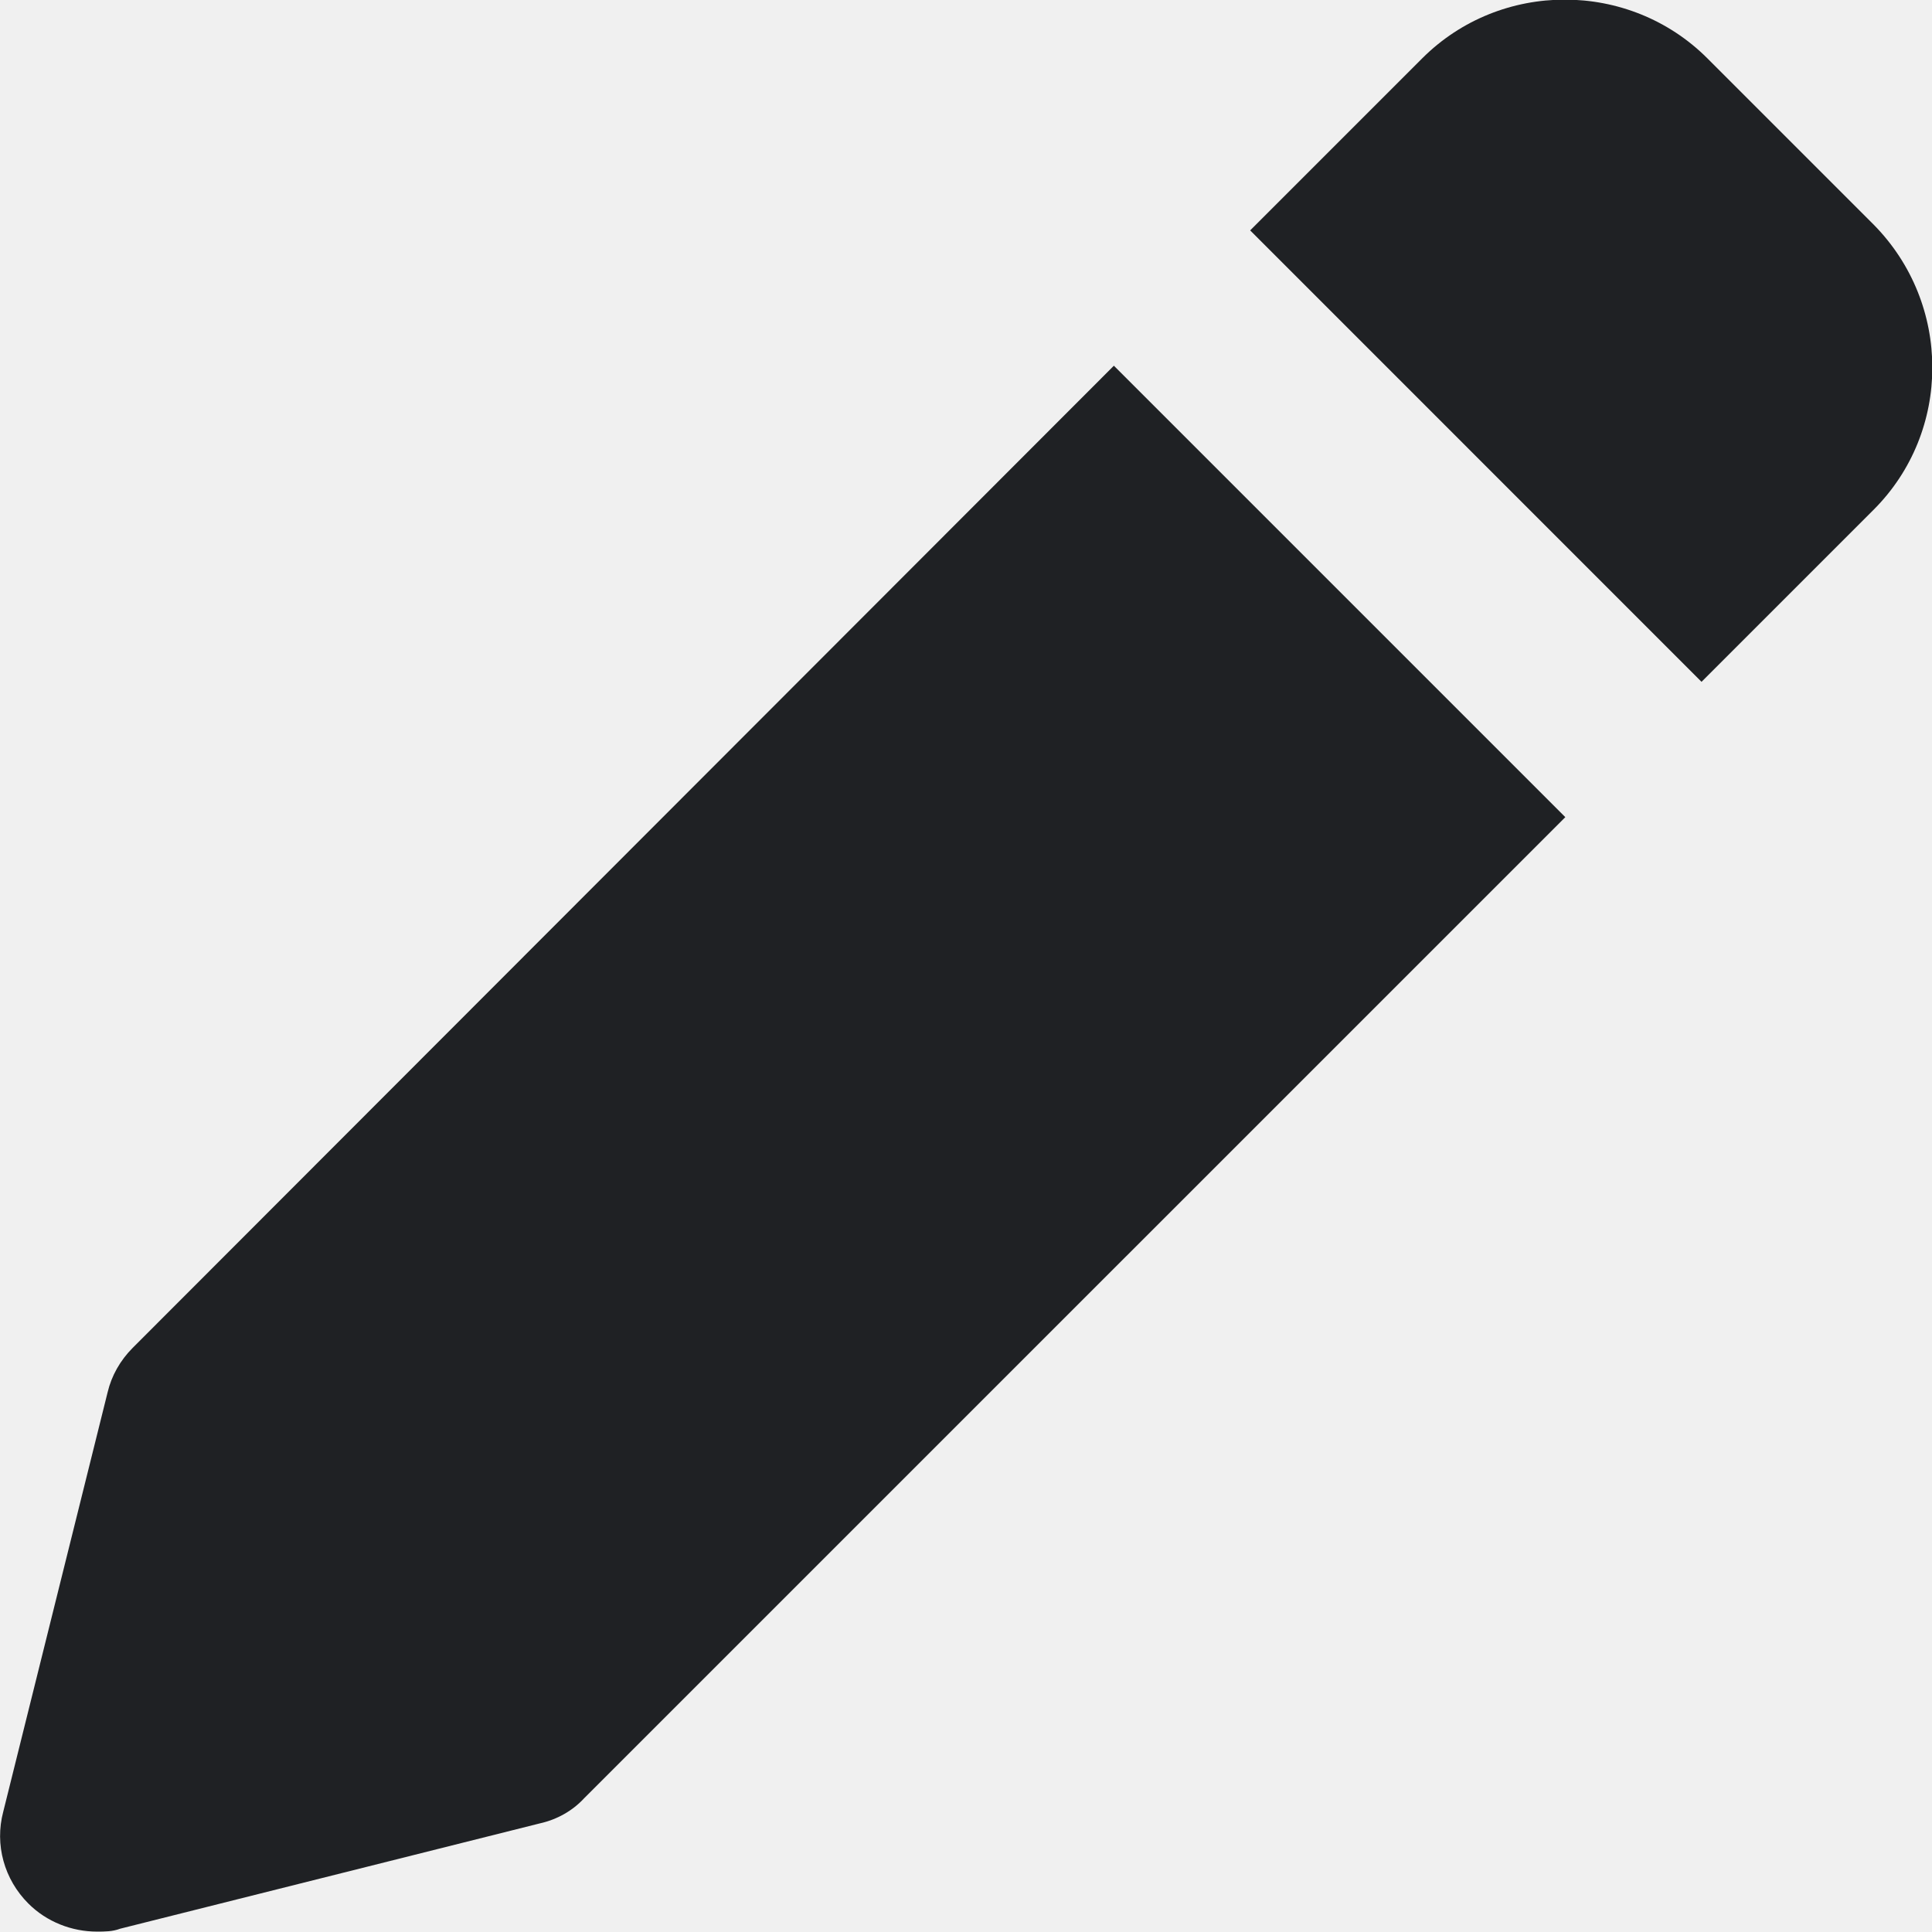
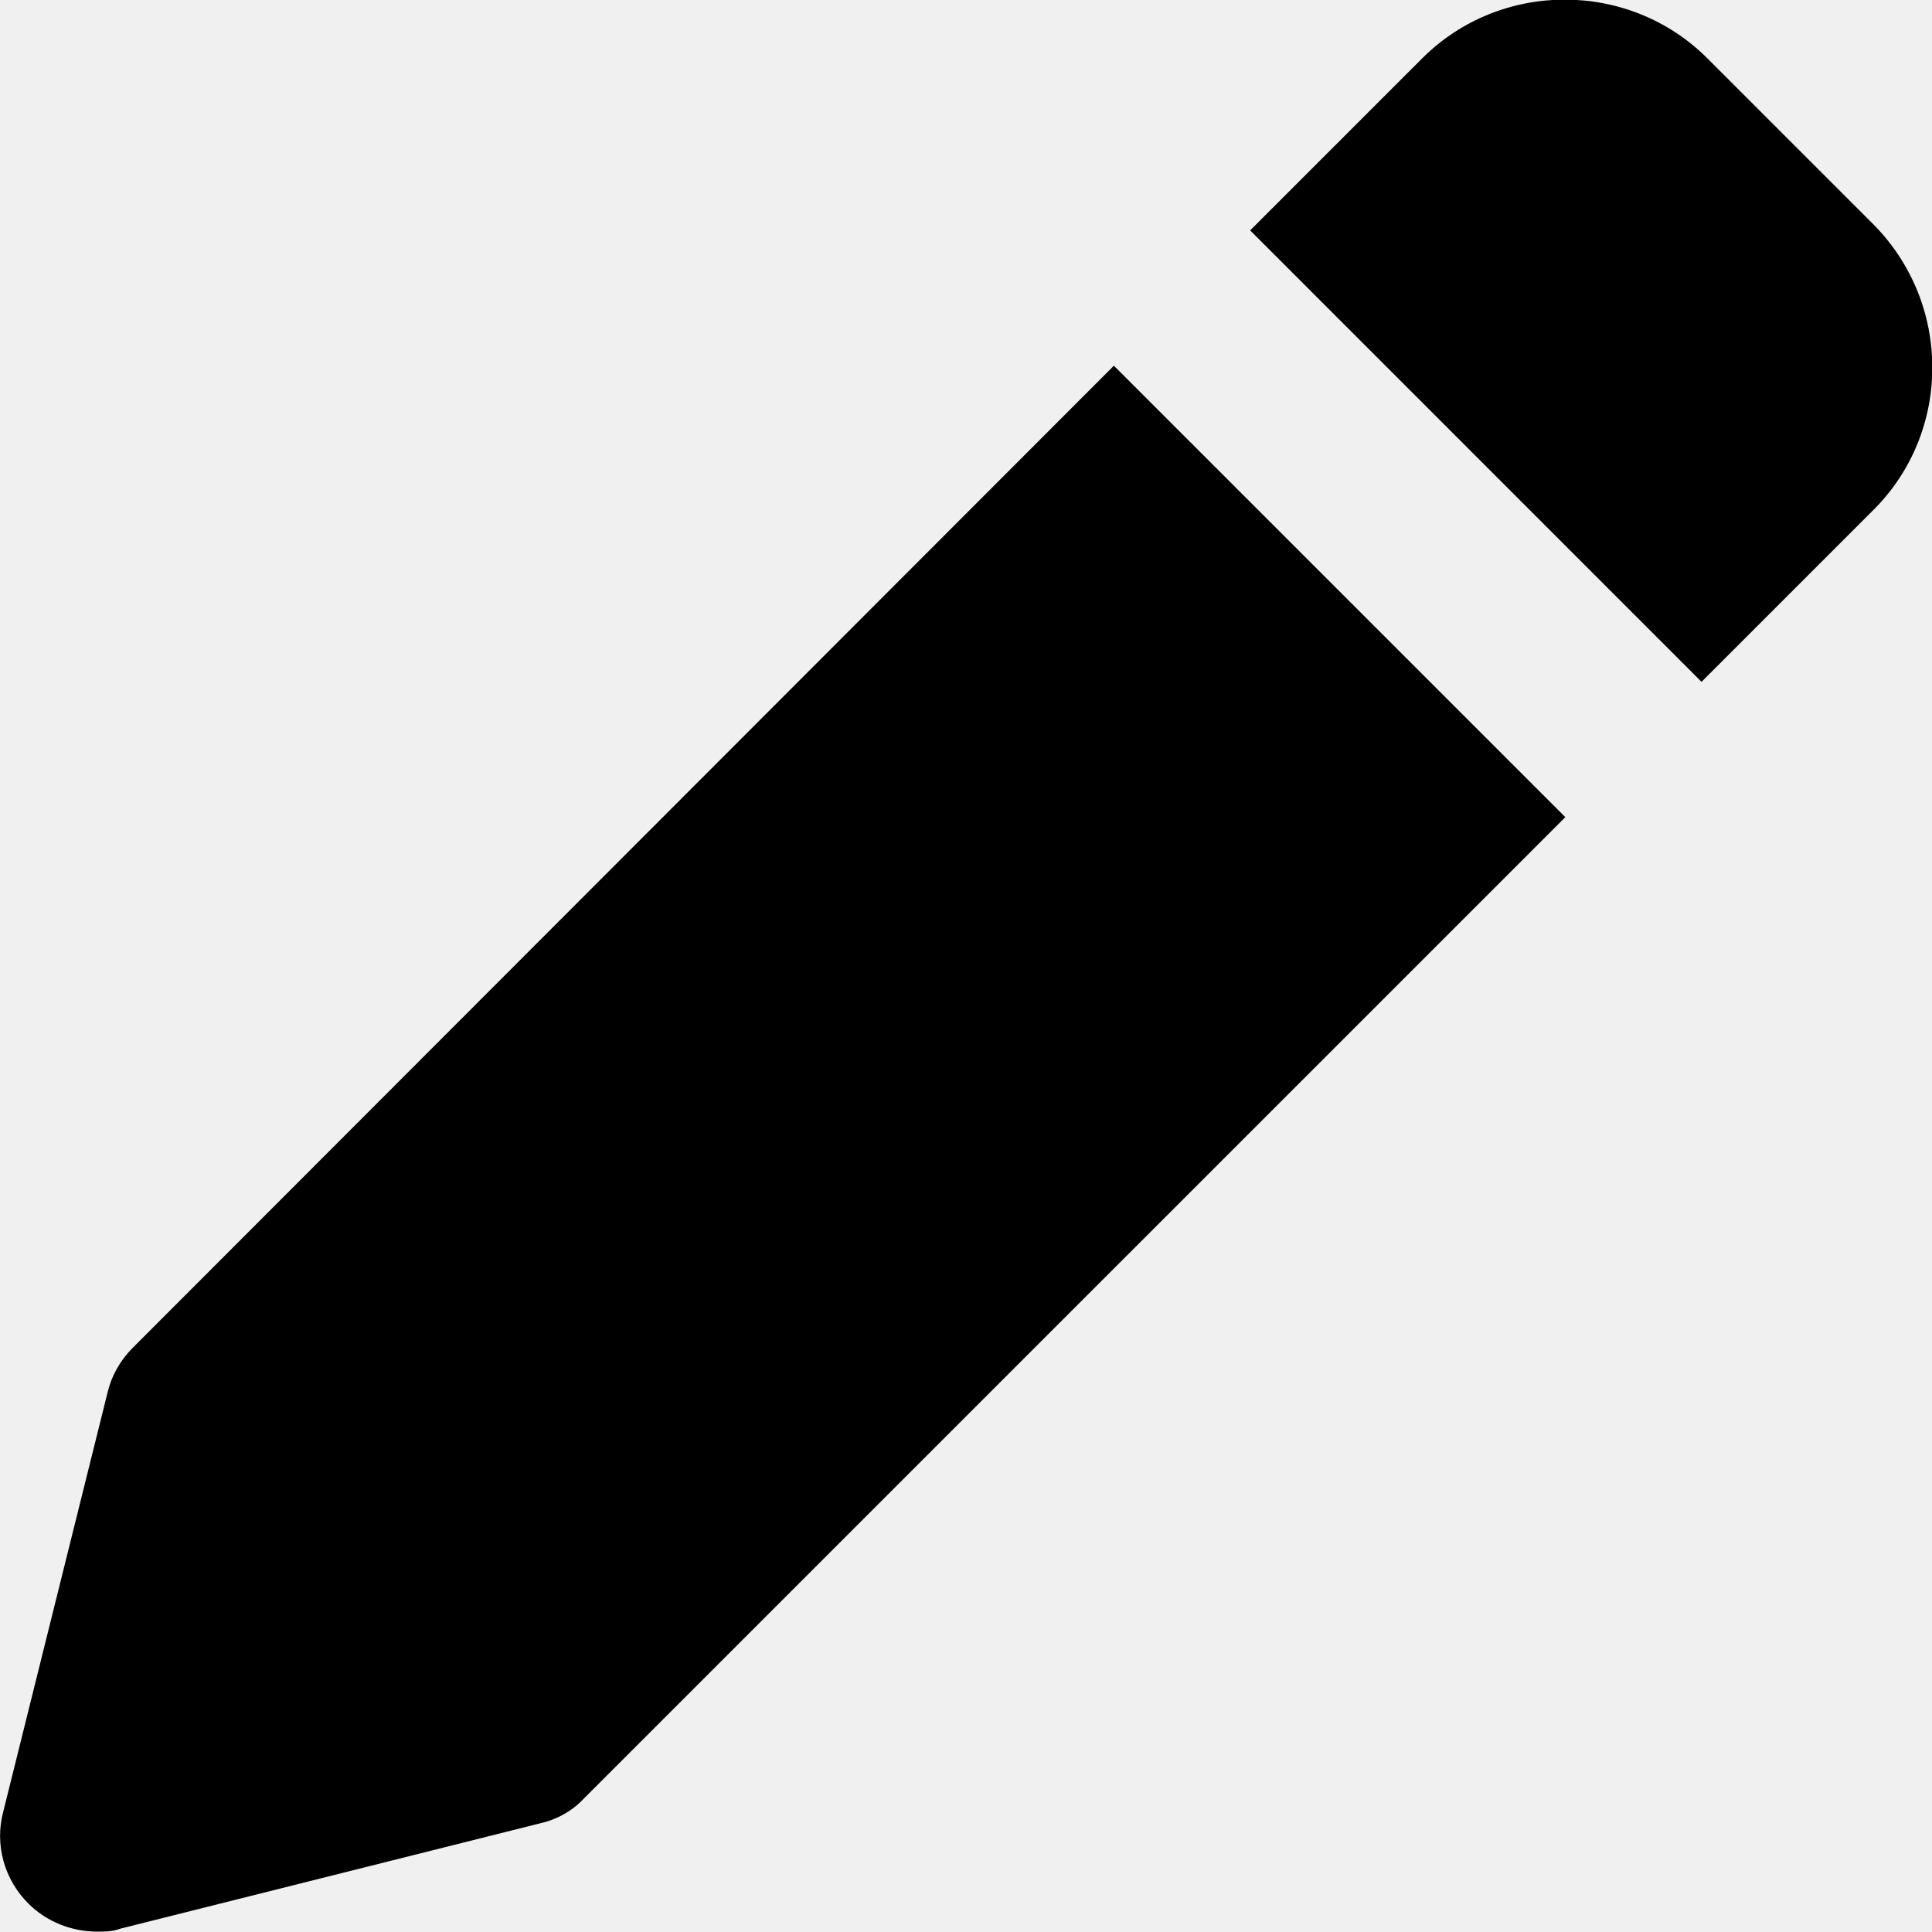
<svg xmlns="http://www.w3.org/2000/svg" width="24" height="24" viewBox="0 0 24 24" fill="none">
  <g clip-path="url(#clip0_94_3454)">
-     <path d="M1.649 16.743C1.493 16.899 1.385 17.091 1.337 17.295L0.04 22.507C-0.068 22.915 0.052 23.347 0.353 23.647C0.581 23.875 0.893 23.995 1.205 23.995C1.301 23.995 1.397 23.995 1.493 23.959L6.705 22.651C6.921 22.603 7.113 22.494 7.257 22.338L19.445 10.151L13.837 4.543L1.649 16.743ZM21.21 0.725C20.237 -0.248 18.64 -0.248 17.667 0.725L15.53 2.862L21.137 8.47L23.275 6.332C24.247 5.36 24.247 3.775 23.275 2.79L21.21 0.725Z" fill="#1F2124" />
+     <path d="M1.649 16.743C1.493 16.899 1.385 17.091 1.337 17.295L0.04 22.507C-0.068 22.915 0.052 23.347 0.353 23.647C0.581 23.875 0.893 23.995 1.205 23.995C1.301 23.995 1.397 23.995 1.493 23.959L6.705 22.651C6.921 22.603 7.113 22.494 7.257 22.338L19.445 10.151L13.837 4.543L1.649 16.743ZM21.21 0.725C20.237 -0.248 18.64 -0.248 17.667 0.725L15.53 2.862L21.137 8.47L23.275 6.332C24.247 5.36 24.247 3.775 23.275 2.79L21.21 0.725Z" fill="currentColor" />
  </g>
  <defs>
    <clipPath id="clip0_94_3454">
      <rect width="24" height="24" fill="white" />
    </clipPath>
  </defs>
</svg>
